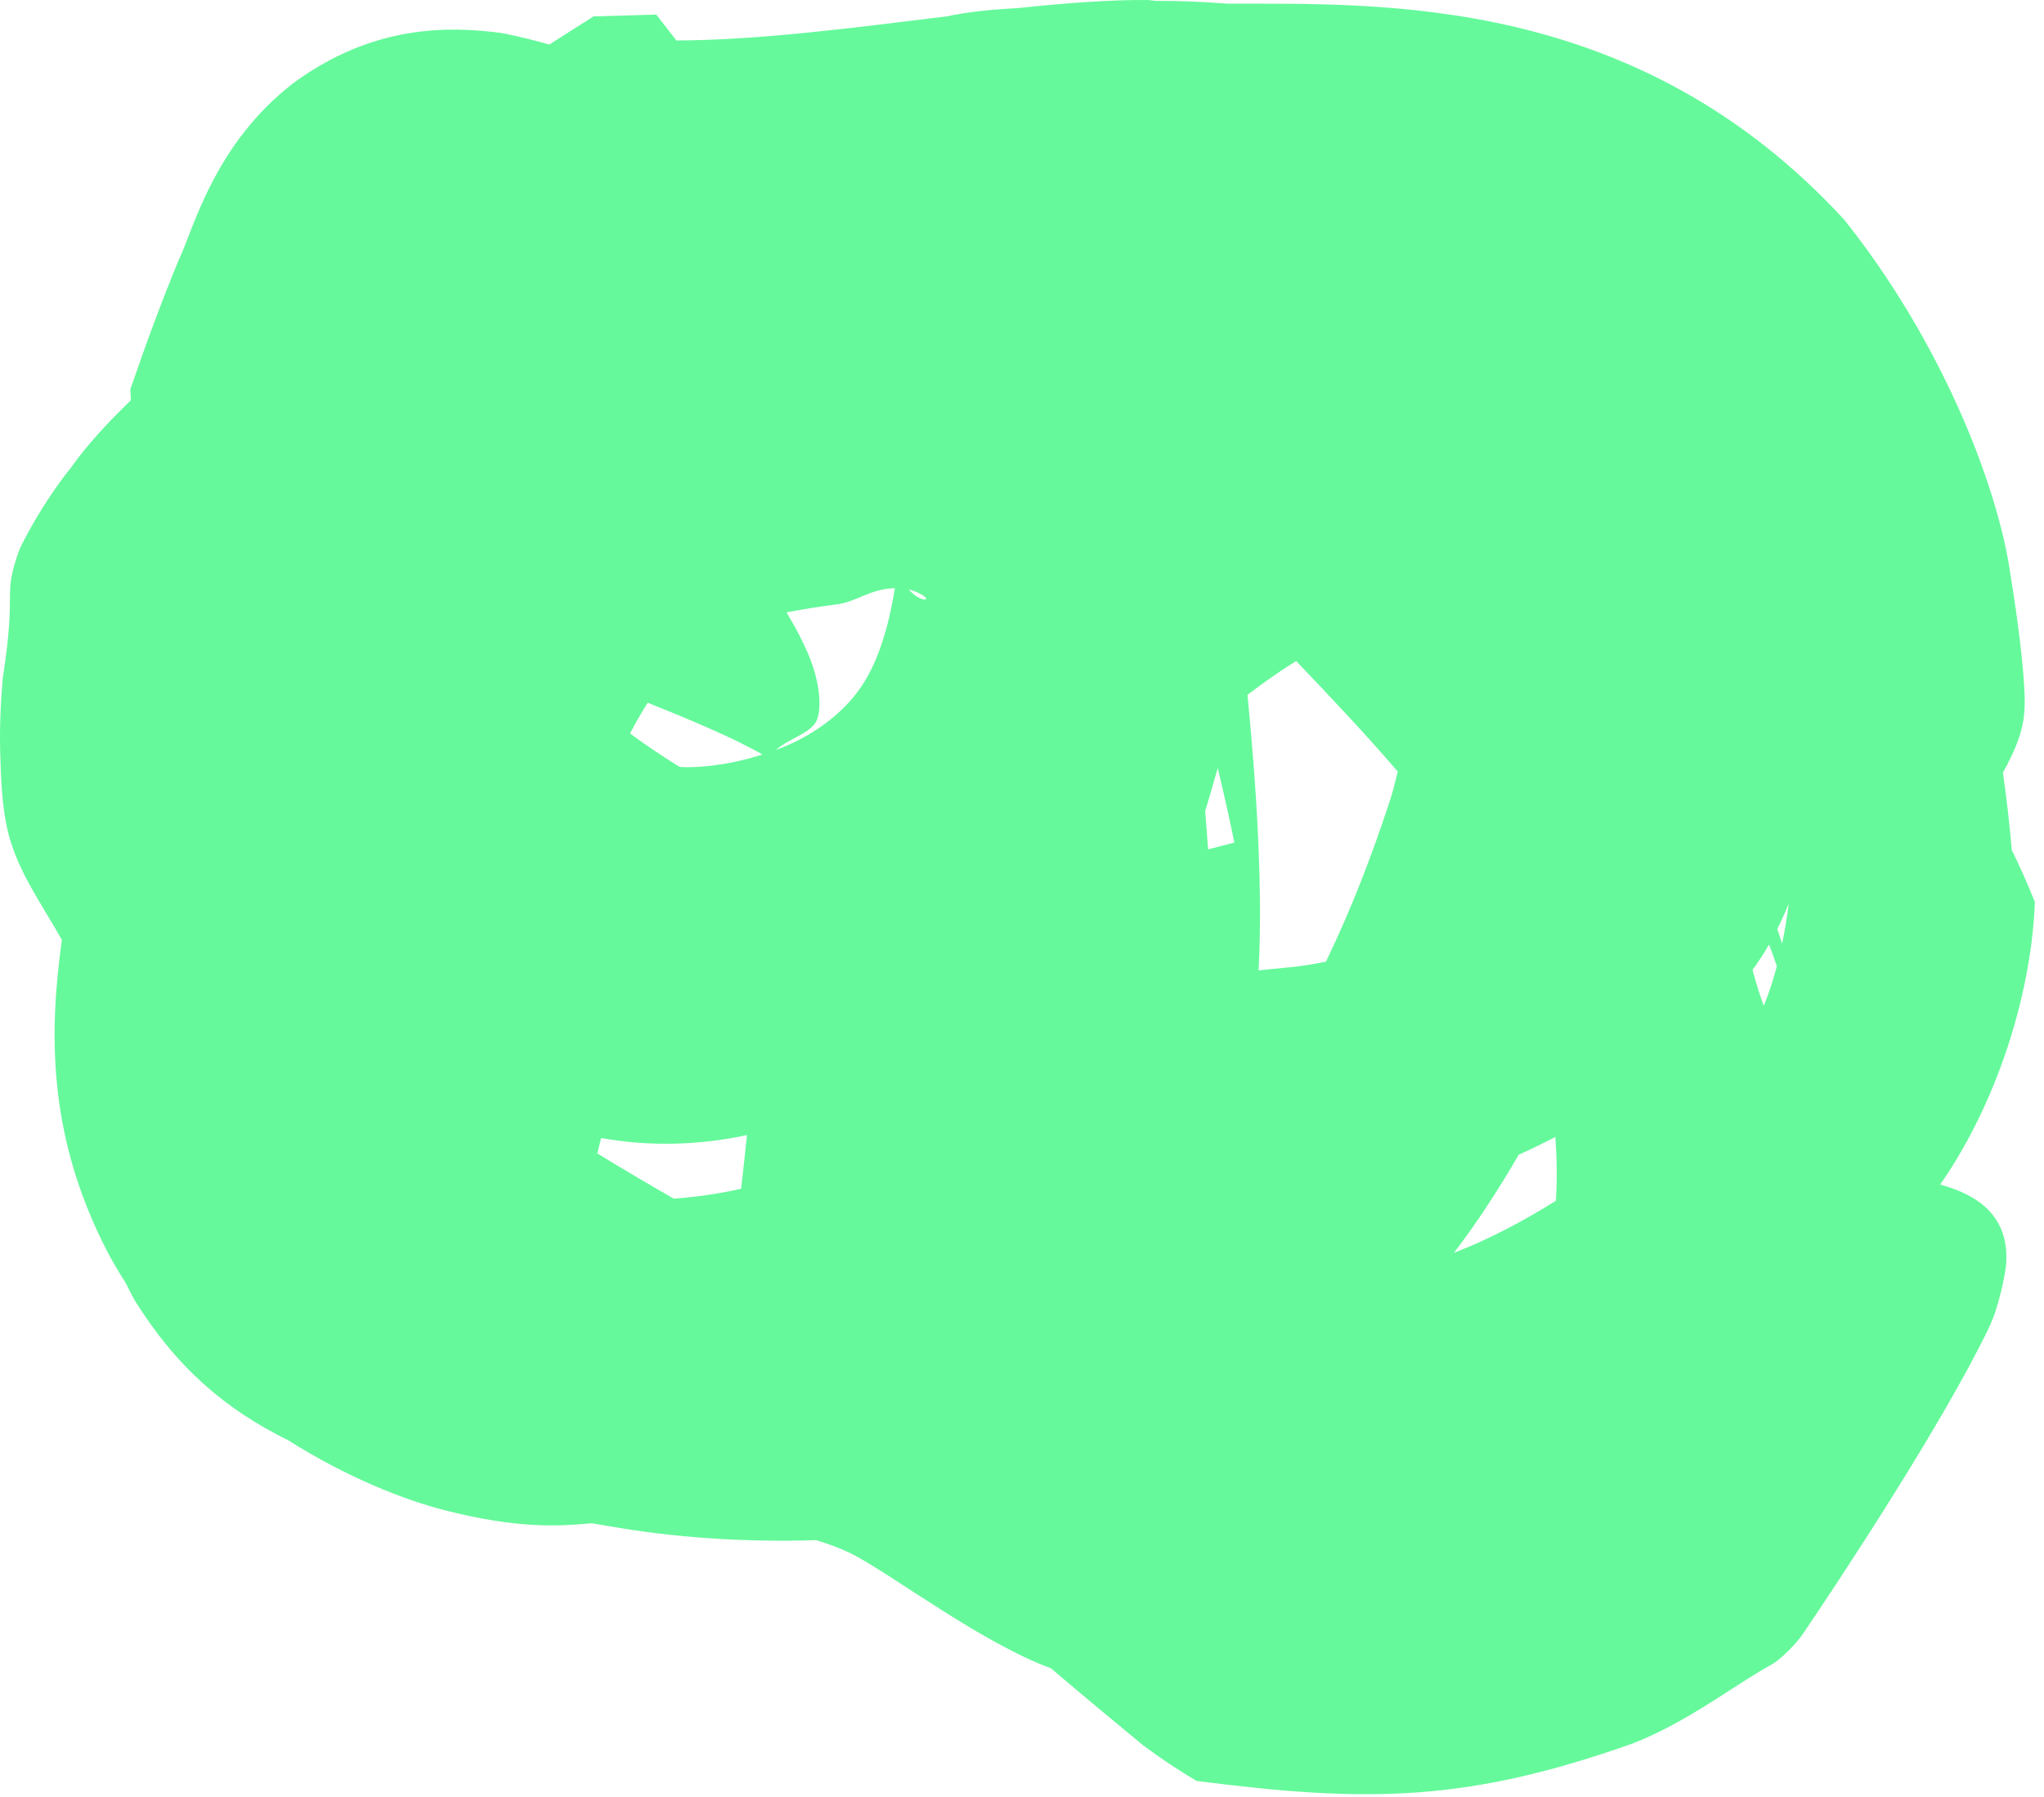
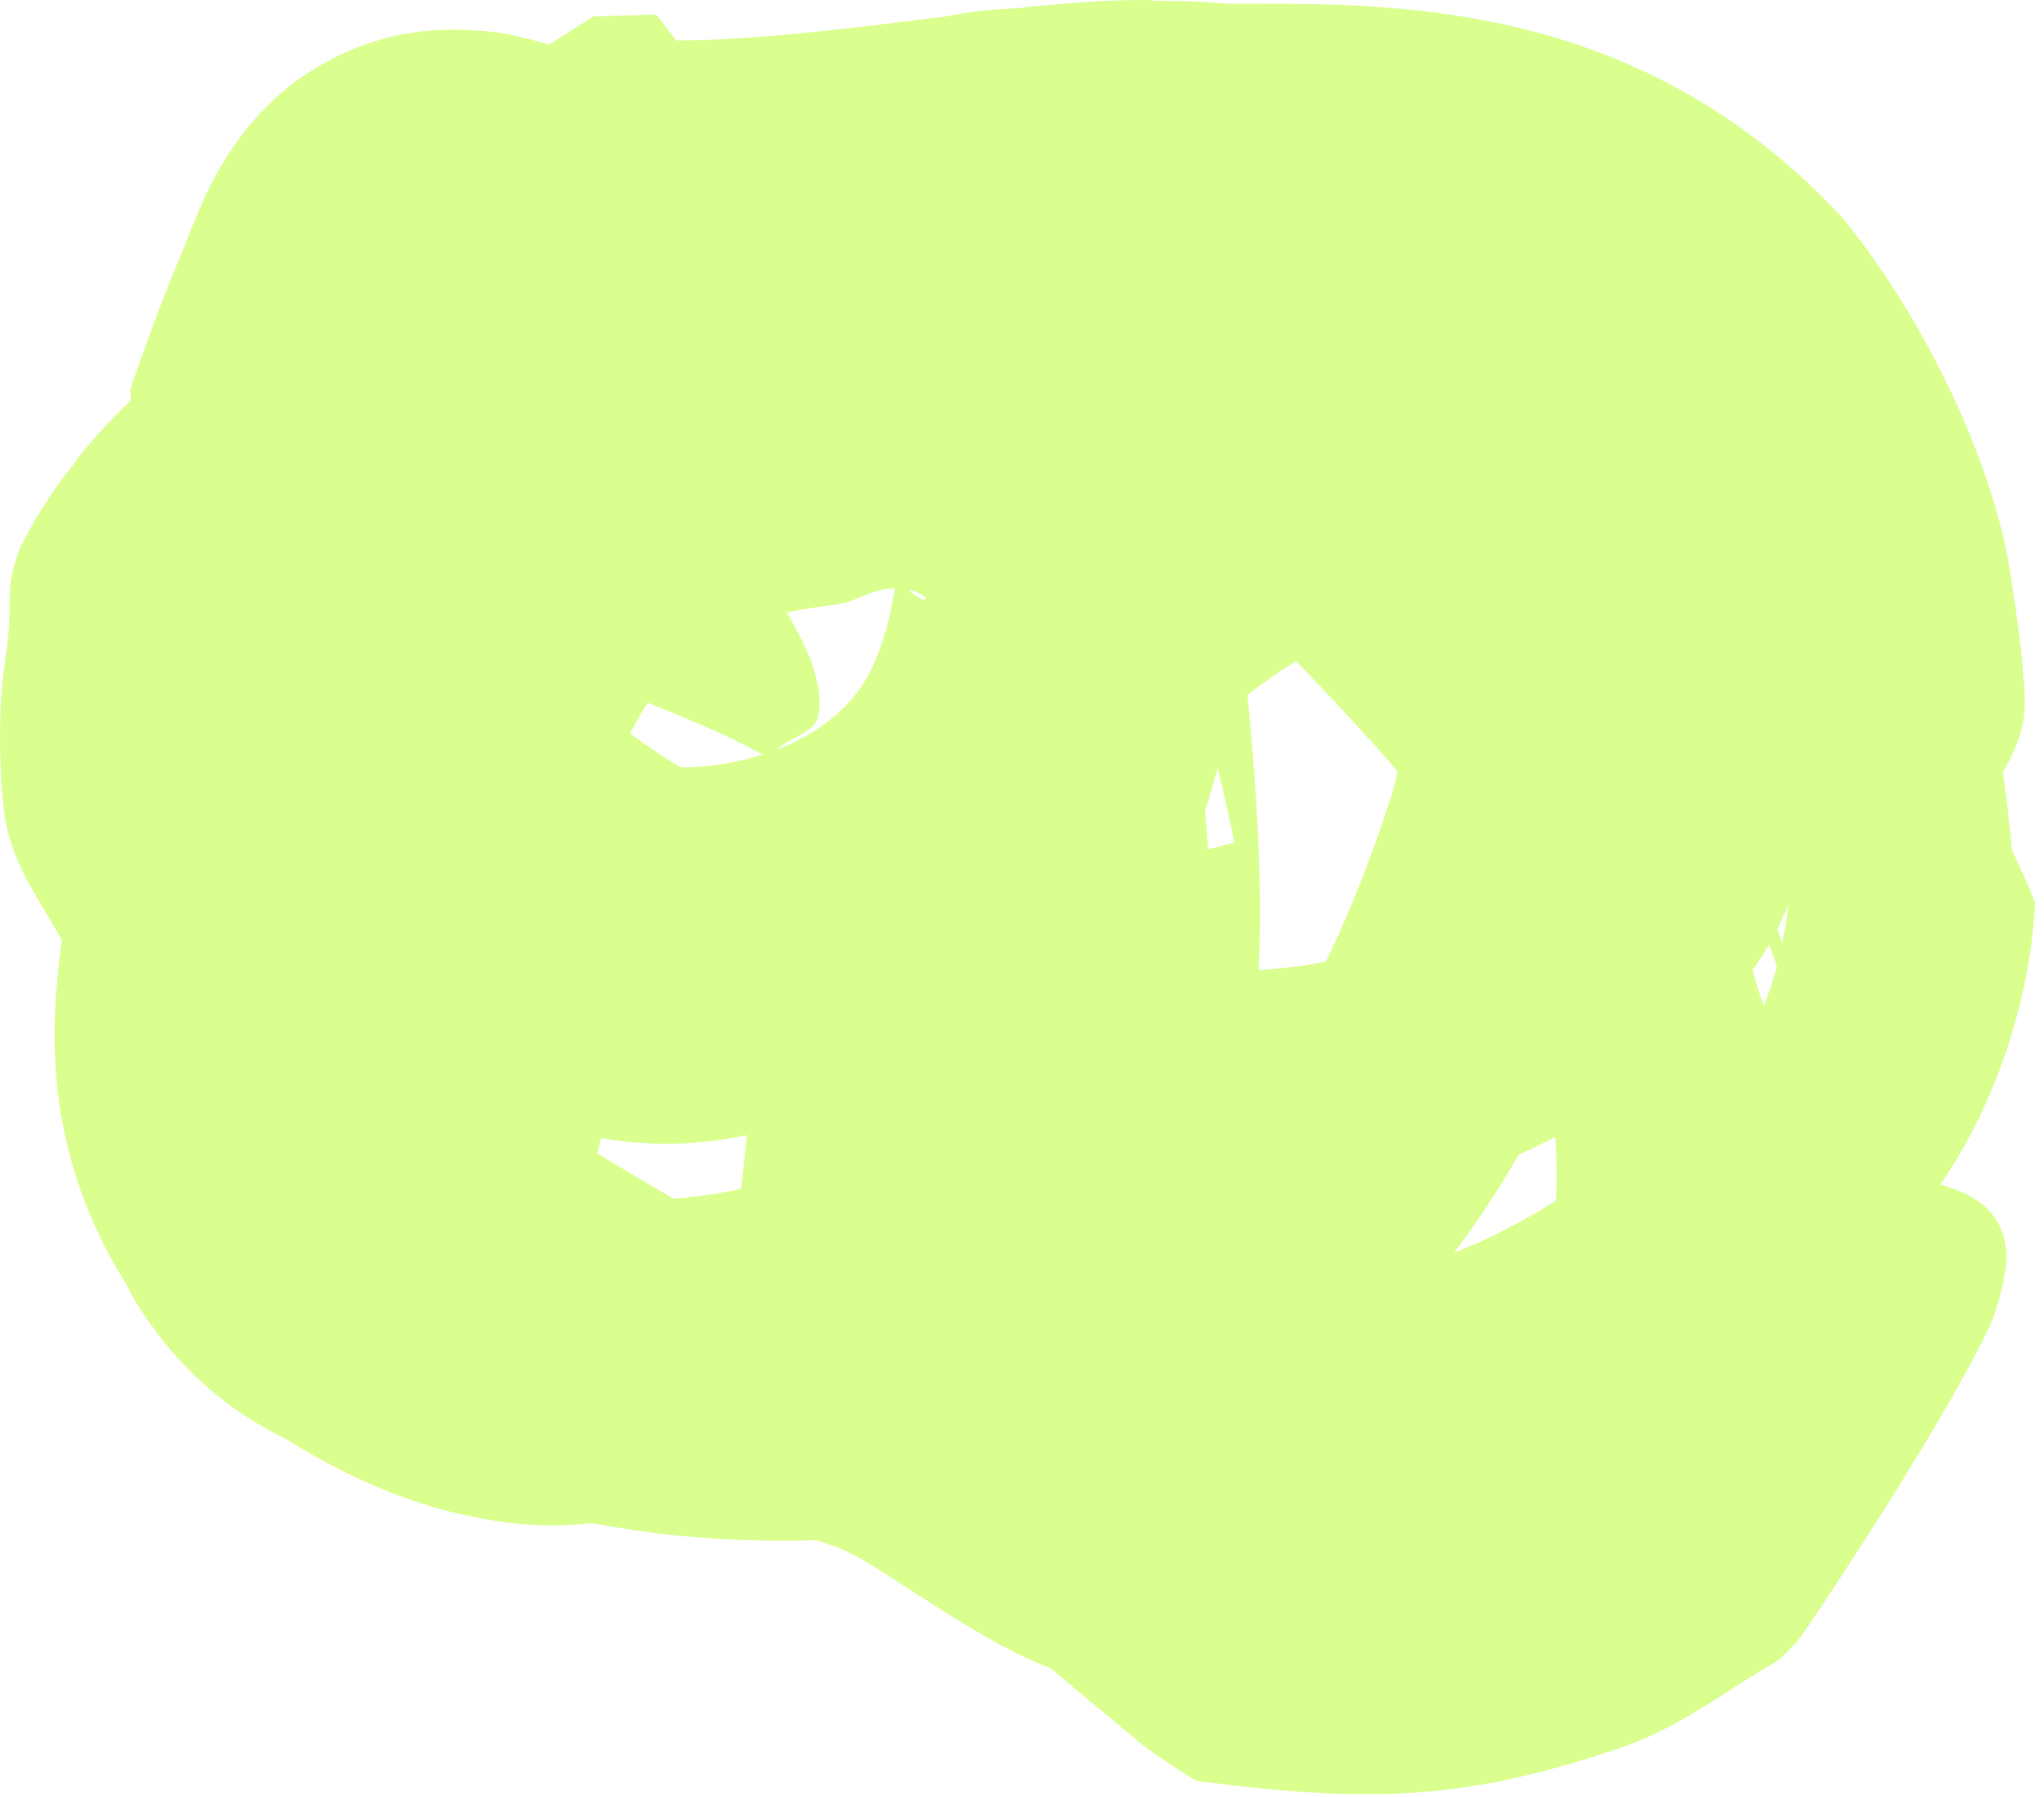
<svg xmlns="http://www.w3.org/2000/svg" width="91" height="80" viewBox="0 0 91 80" fill="none">
-   <path d="M51.44 0.039C52.45 0.035 53.525 0.073 54.633 0.162C61.473 0.183 72.831 -0.294 82.101 9.777C86.382 15.135 88.952 21.576 89.516 25.645C89.874 27.862 90.029 29.284 90.107 30.382C90.203 31.817 90.164 32.596 89.171 34.399C89.328 35.516 89.466 36.661 89.564 37.841C89.926 38.584 90.272 39.354 90.593 40.159C90.46 43.882 89.108 48.795 86.379 52.741C87.936 53.165 89.53 54.074 89.303 56.405C89.212 57.025 89.051 57.742 88.796 58.516C88.751 58.643 88.601 59.011 88.539 59.132C86.505 63.356 81.96 70.254 80.262 72.75C80.039 73.106 79.29 73.868 78.925 74.078C78.719 74.194 78.52 74.306 78.379 74.391C76.79 75.345 74.938 76.741 72.695 77.621C65.373 80.215 60.953 80.283 53.274 79.291C52.443 78.802 51.653 78.273 50.894 77.707C49.524 76.58 48.157 75.439 46.789 74.277C43.738 73.161 39.747 70.132 38.004 69.225C37.404 68.918 36.867 68.737 36.337 68.571C33.099 68.674 29.956 68.454 27.066 67.94C26.826 67.901 26.585 67.859 26.345 67.819C24.738 67.97 23.018 68.037 19.96 67.281C17.959 66.786 15.389 65.742 12.847 64.134C10.017 62.734 7.859 60.892 5.973 57.855C5.841 57.607 5.716 57.362 5.595 57.12C5.286 56.637 4.993 56.139 4.725 55.622C2.05 50.385 2.215 45.76 2.755 41.845C1.734 40.055 0.884 38.914 0.404 37.232C0.147 36.292 0.051 35.088 0.02 33.828C-0.028 32.693 0.012 31.445 0.124 30.192C0.771 26.017 0.088 26.667 0.851 24.505C0.96 24.237 1.837 22.462 3.179 20.795C3.86 19.829 4.812 18.796 5.828 17.819C5.822 17.657 5.814 17.494 5.803 17.332C6.496 15.313 7.198 13.413 7.939 11.619C8.623 10.198 9.508 6.443 13.071 3.692C16.643 1.078 19.996 1.165 22.331 1.469C23.054 1.613 23.762 1.783 24.456 1.983C25.102 1.566 25.77 1.148 26.429 0.729C27.361 0.704 28.277 0.678 29.22 0.65C29.519 1.034 29.816 1.418 30.112 1.802C33.825 1.792 38.09 1.225 42.153 0.728C43.149 0.513 44.219 0.422 45.358 0.356C47.429 0.138 49.386 -0.013 51.116 0.001C51.221 0.016 51.329 0.027 51.44 0.039ZM69.245 50.624C68.715 50.894 68.172 51.158 67.613 51.412C66.808 52.801 65.867 54.288 64.732 55.777C66.202 55.218 67.733 54.42 69.271 53.46C69.327 52.552 69.316 51.603 69.245 50.624ZM33.22 50.544C31.207 50.975 28.978 51.068 26.763 50.667C26.706 50.895 26.648 51.123 26.591 51.352C27.728 52.049 28.877 52.725 29.994 53.368C30.984 53.294 31.998 53.153 32.995 52.926C33.084 52.155 33.174 51.332 33.255 50.545C33.244 50.544 33.232 50.544 33.22 50.544ZM78.757 42.054C78.539 42.435 78.295 42.812 78.023 43.179C78.165 43.714 78.339 44.279 78.522 44.783C78.749 44.227 78.944 43.639 79.107 43.022C78.995 42.681 78.877 42.349 78.757 42.054ZM57.705 29.43C56.964 29.891 56.242 30.397 55.539 30.936C55.826 33.929 56.065 37.013 56.096 40.261C56.099 41.223 56.085 42.197 56.033 43.203C56.434 43.163 56.842 43.125 57.257 43.082C57.847 43.031 58.438 42.939 59.034 42.812C60.153 40.495 61.111 38.019 61.913 35.542C62.03 35.157 62.134 34.759 62.229 34.35C60.842 32.735 59.306 31.106 57.705 29.43ZM79.636 40.231C79.484 40.605 79.315 40.984 79.125 41.365C79.199 41.578 79.273 41.792 79.343 42.008C79.462 41.434 79.558 40.841 79.636 40.231ZM54.214 34.194C54.032 34.838 53.846 35.481 53.654 36.119C53.702 36.685 53.746 37.25 53.784 37.816C54.175 37.717 54.565 37.616 54.956 37.515C54.726 36.391 54.475 35.285 54.214 34.194ZM28.837 31.287C28.558 31.723 28.294 32.185 28.049 32.657C28.75 33.172 29.492 33.672 30.253 34.142C30.277 34.157 31.827 34.267 33.945 33.594C32.7 32.869 30.605 31.994 28.837 31.287ZM39.843 26.186C38.723 26.213 38.15 26.802 37.205 26.915C36.513 27.006 35.757 27.12 35.013 27.264C35.302 27.741 35.58 28.239 35.808 28.738C36.608 30.37 36.615 31.834 36.255 32.247C35.877 32.716 35.066 32.925 34.552 33.385C36.062 32.84 37.359 31.889 38.148 30.844C38.848 29.93 39.381 28.634 39.734 26.793C39.761 26.652 39.786 26.52 39.806 26.398C39.821 26.324 39.832 26.253 39.843 26.186ZM40.447 26.235C40.526 26.323 40.609 26.407 40.697 26.473C40.953 26.671 41.157 26.715 41.212 26.684C41.305 26.644 41.083 26.484 40.875 26.39C40.727 26.32 40.574 26.267 40.447 26.235Z" fill="#65F99B" />
+   <path d="M51.44 0.039C52.45 0.035 53.525 0.073 54.633 0.162C61.473 0.183 72.831 -0.294 82.101 9.777C86.382 15.135 88.952 21.576 89.516 25.645C89.874 27.862 90.029 29.284 90.107 30.382C90.203 31.817 90.164 32.596 89.171 34.399C89.328 35.516 89.466 36.661 89.564 37.841C89.926 38.584 90.272 39.354 90.593 40.159C90.46 43.882 89.108 48.795 86.379 52.741C87.936 53.165 89.53 54.074 89.303 56.405C89.212 57.025 89.051 57.742 88.796 58.516C88.751 58.643 88.601 59.011 88.539 59.132C86.505 63.356 81.96 70.254 80.262 72.75C80.039 73.106 79.29 73.868 78.925 74.078C78.719 74.194 78.52 74.306 78.379 74.391C76.79 75.345 74.938 76.741 72.695 77.621C65.373 80.215 60.953 80.283 53.274 79.291C52.443 78.802 51.653 78.273 50.894 77.707C49.524 76.58 48.157 75.439 46.789 74.277C43.738 73.161 39.747 70.132 38.004 69.225C37.404 68.918 36.867 68.737 36.337 68.571C33.099 68.674 29.956 68.454 27.066 67.94C26.826 67.901 26.585 67.859 26.345 67.819C24.738 67.97 23.018 68.037 19.96 67.281C17.959 66.786 15.389 65.742 12.847 64.134C10.017 62.734 7.859 60.892 5.973 57.855C5.841 57.607 5.716 57.362 5.595 57.12C5.286 56.637 4.993 56.139 4.725 55.622C2.05 50.385 2.215 45.76 2.755 41.845C1.734 40.055 0.884 38.914 0.404 37.232C0.147 36.292 0.051 35.088 0.02 33.828C-0.028 32.693 0.012 31.445 0.124 30.192C0.771 26.017 0.088 26.667 0.851 24.505C0.96 24.237 1.837 22.462 3.179 20.795C3.86 19.829 4.812 18.796 5.828 17.819C5.822 17.657 5.814 17.494 5.803 17.332C6.496 15.313 7.198 13.413 7.939 11.619C8.623 10.198 9.508 6.443 13.071 3.692C16.643 1.078 19.996 1.165 22.331 1.469C23.054 1.613 23.762 1.783 24.456 1.983C25.102 1.566 25.77 1.148 26.429 0.729C27.361 0.704 28.277 0.678 29.22 0.65C29.519 1.034 29.816 1.418 30.112 1.802C33.825 1.792 38.09 1.225 42.153 0.728C43.149 0.513 44.219 0.422 45.358 0.356C47.429 0.138 49.386 -0.013 51.116 0.001C51.221 0.016 51.329 0.027 51.44 0.039ZM69.245 50.624C68.715 50.894 68.172 51.158 67.613 51.412C66.808 52.801 65.867 54.288 64.732 55.777C66.202 55.218 67.733 54.42 69.271 53.46C69.327 52.552 69.316 51.603 69.245 50.624ZM33.22 50.544C31.207 50.975 28.978 51.068 26.763 50.667C26.706 50.895 26.648 51.123 26.591 51.352C27.728 52.049 28.877 52.725 29.994 53.368C30.984 53.294 31.998 53.153 32.995 52.926C33.084 52.155 33.174 51.332 33.255 50.545C33.244 50.544 33.232 50.544 33.22 50.544ZM78.757 42.054C78.539 42.435 78.295 42.812 78.023 43.179C78.165 43.714 78.339 44.279 78.522 44.783C78.749 44.227 78.944 43.639 79.107 43.022C78.995 42.681 78.877 42.349 78.757 42.054ZM57.705 29.43C56.964 29.891 56.242 30.397 55.539 30.936C55.826 33.929 56.065 37.013 56.096 40.261C56.099 41.223 56.085 42.197 56.033 43.203C56.434 43.163 56.842 43.125 57.257 43.082C57.847 43.031 58.438 42.939 59.034 42.812C60.153 40.495 61.111 38.019 61.913 35.542C62.03 35.157 62.134 34.759 62.229 34.35C60.842 32.735 59.306 31.106 57.705 29.43ZM79.636 40.231C79.484 40.605 79.315 40.984 79.125 41.365C79.199 41.578 79.273 41.792 79.343 42.008C79.462 41.434 79.558 40.841 79.636 40.231ZM54.214 34.194C54.032 34.838 53.846 35.481 53.654 36.119C53.702 36.685 53.746 37.25 53.784 37.816C54.175 37.717 54.565 37.616 54.956 37.515C54.726 36.391 54.475 35.285 54.214 34.194ZM28.837 31.287C28.558 31.723 28.294 32.185 28.049 32.657C28.75 33.172 29.492 33.672 30.253 34.142C30.277 34.157 31.827 34.267 33.945 33.594C32.7 32.869 30.605 31.994 28.837 31.287ZM39.843 26.186C38.723 26.213 38.15 26.802 37.205 26.915C36.513 27.006 35.757 27.12 35.013 27.264C35.302 27.741 35.58 28.239 35.808 28.738C36.608 30.37 36.615 31.834 36.255 32.247C35.877 32.716 35.066 32.925 34.552 33.385C36.062 32.84 37.359 31.889 38.148 30.844C38.848 29.93 39.381 28.634 39.734 26.793C39.761 26.652 39.786 26.52 39.806 26.398C39.821 26.324 39.832 26.253 39.843 26.186ZM40.447 26.235C40.526 26.323 40.609 26.407 40.697 26.473C40.953 26.671 41.157 26.715 41.212 26.684C41.305 26.644 41.083 26.484 40.875 26.39C40.727 26.32 40.574 26.267 40.447 26.235Z" fill="#DAFF8E" />
</svg>
